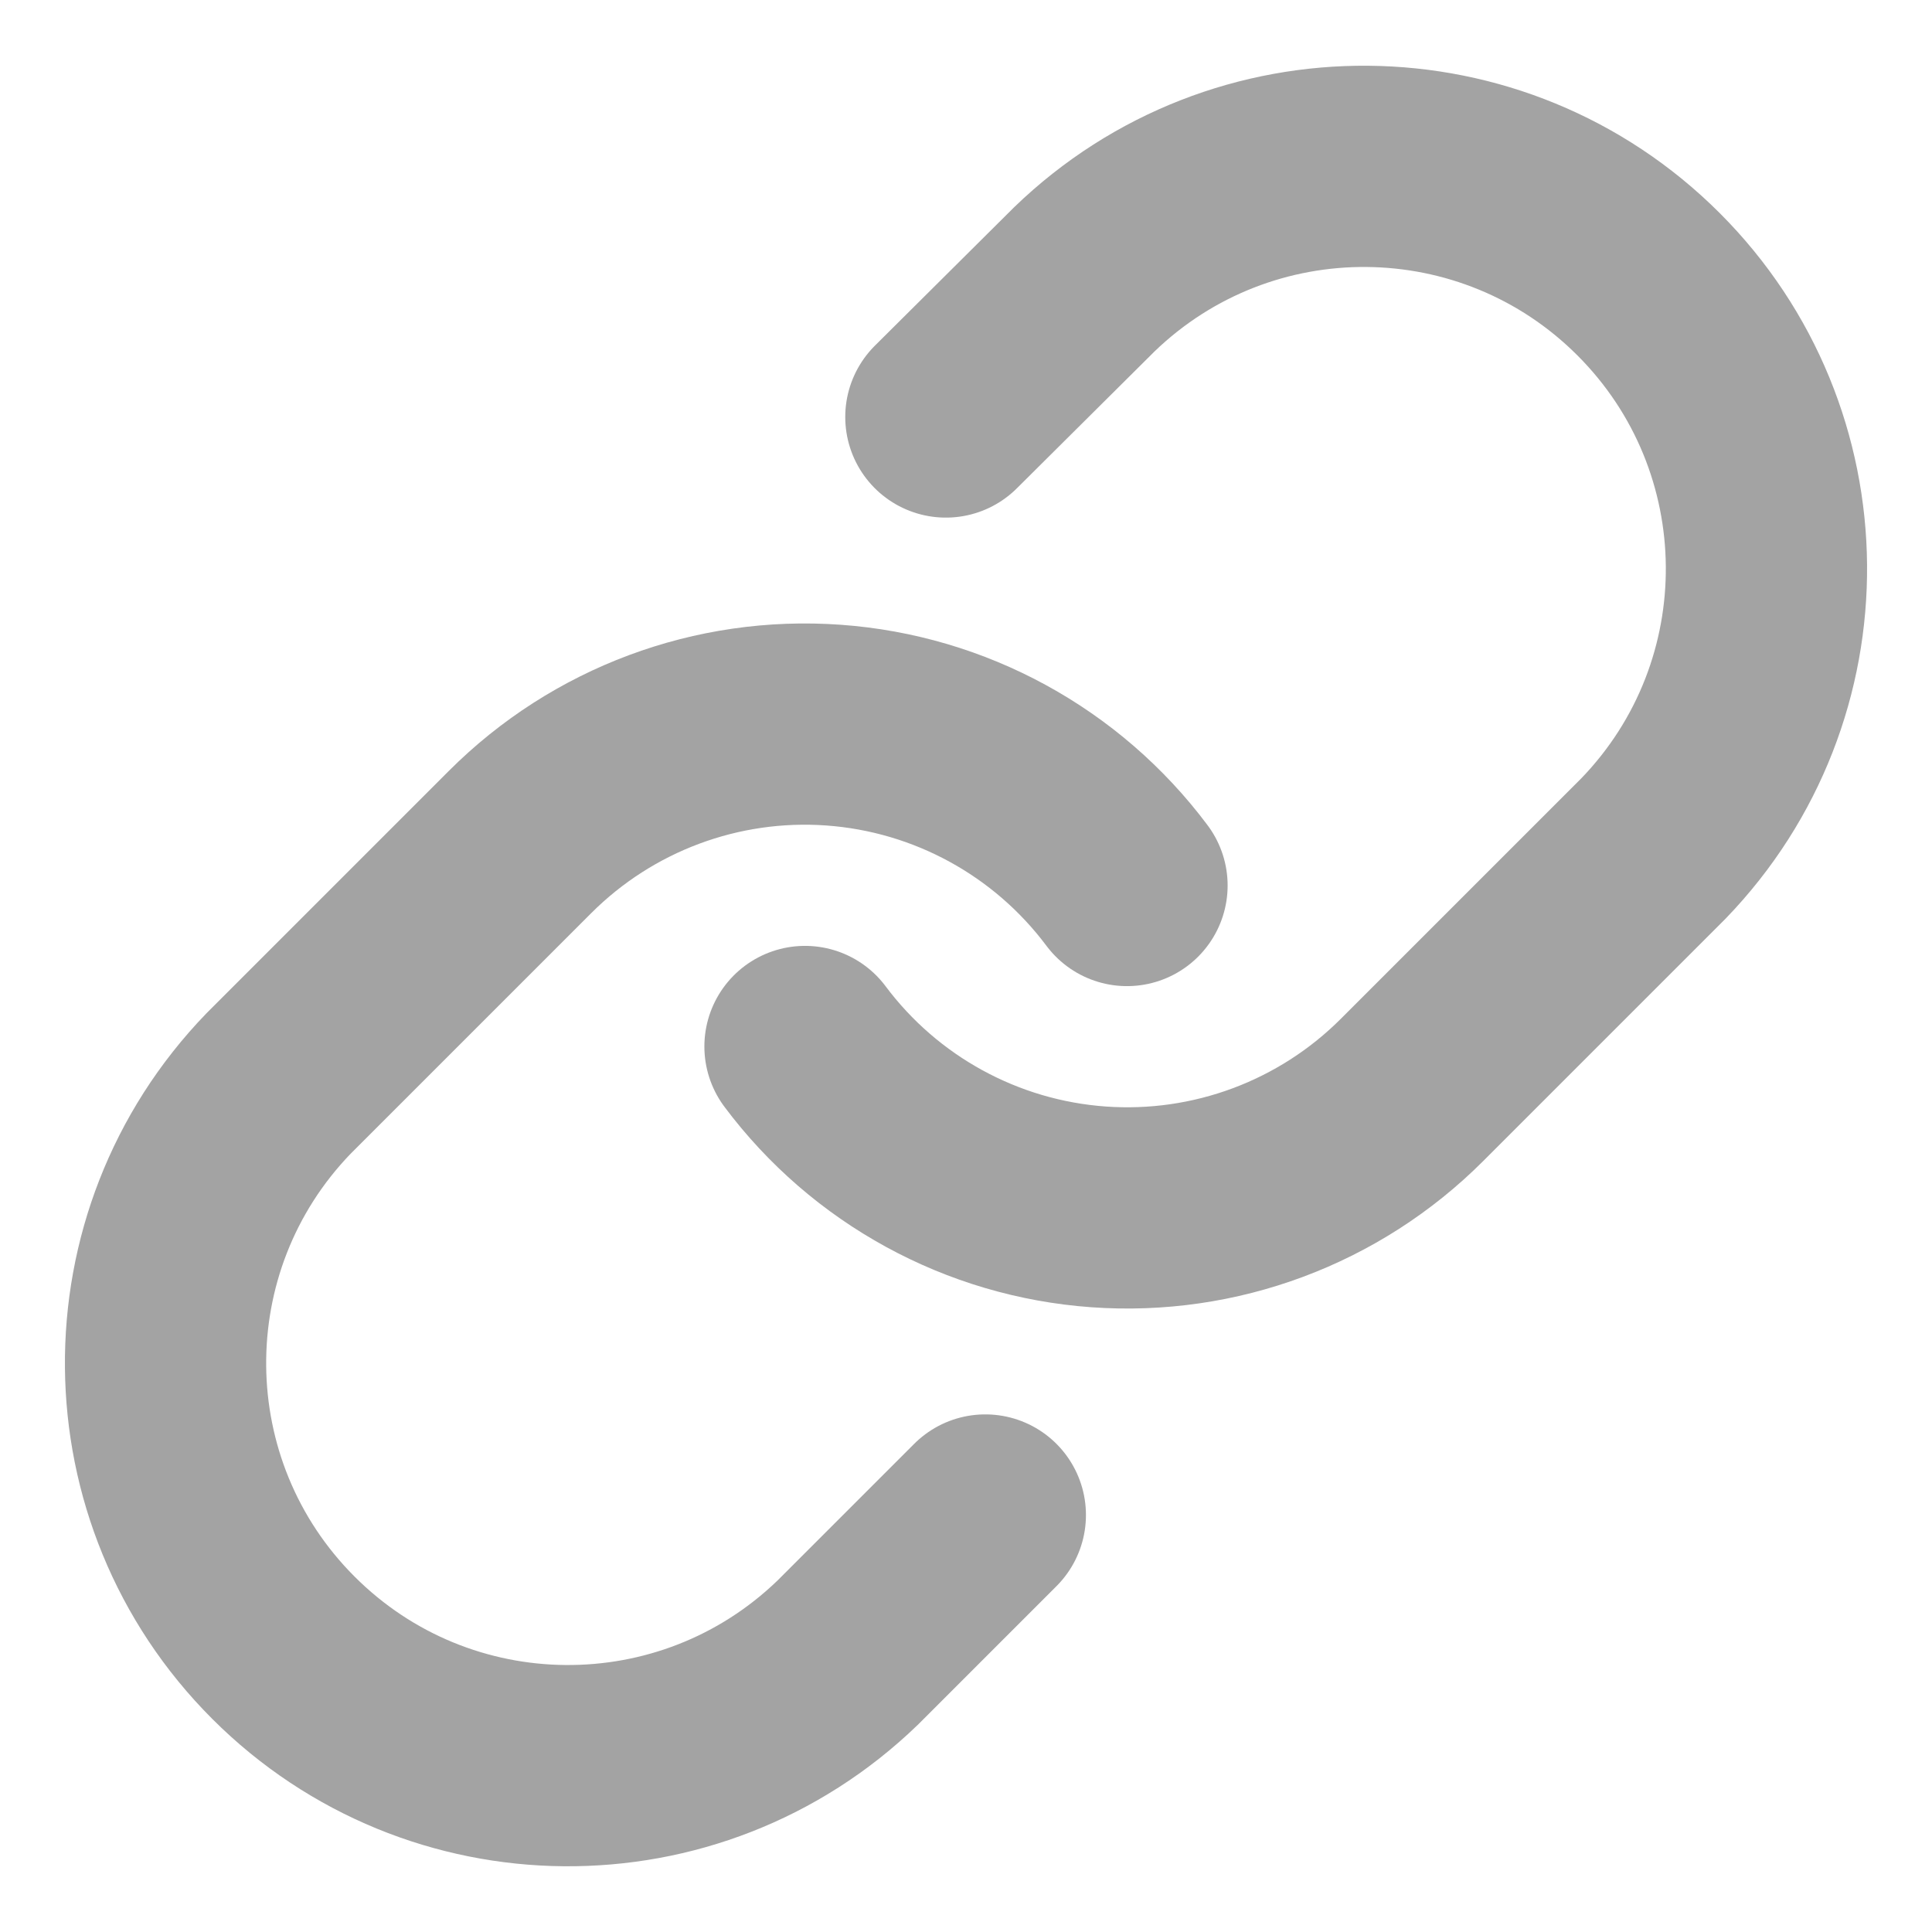
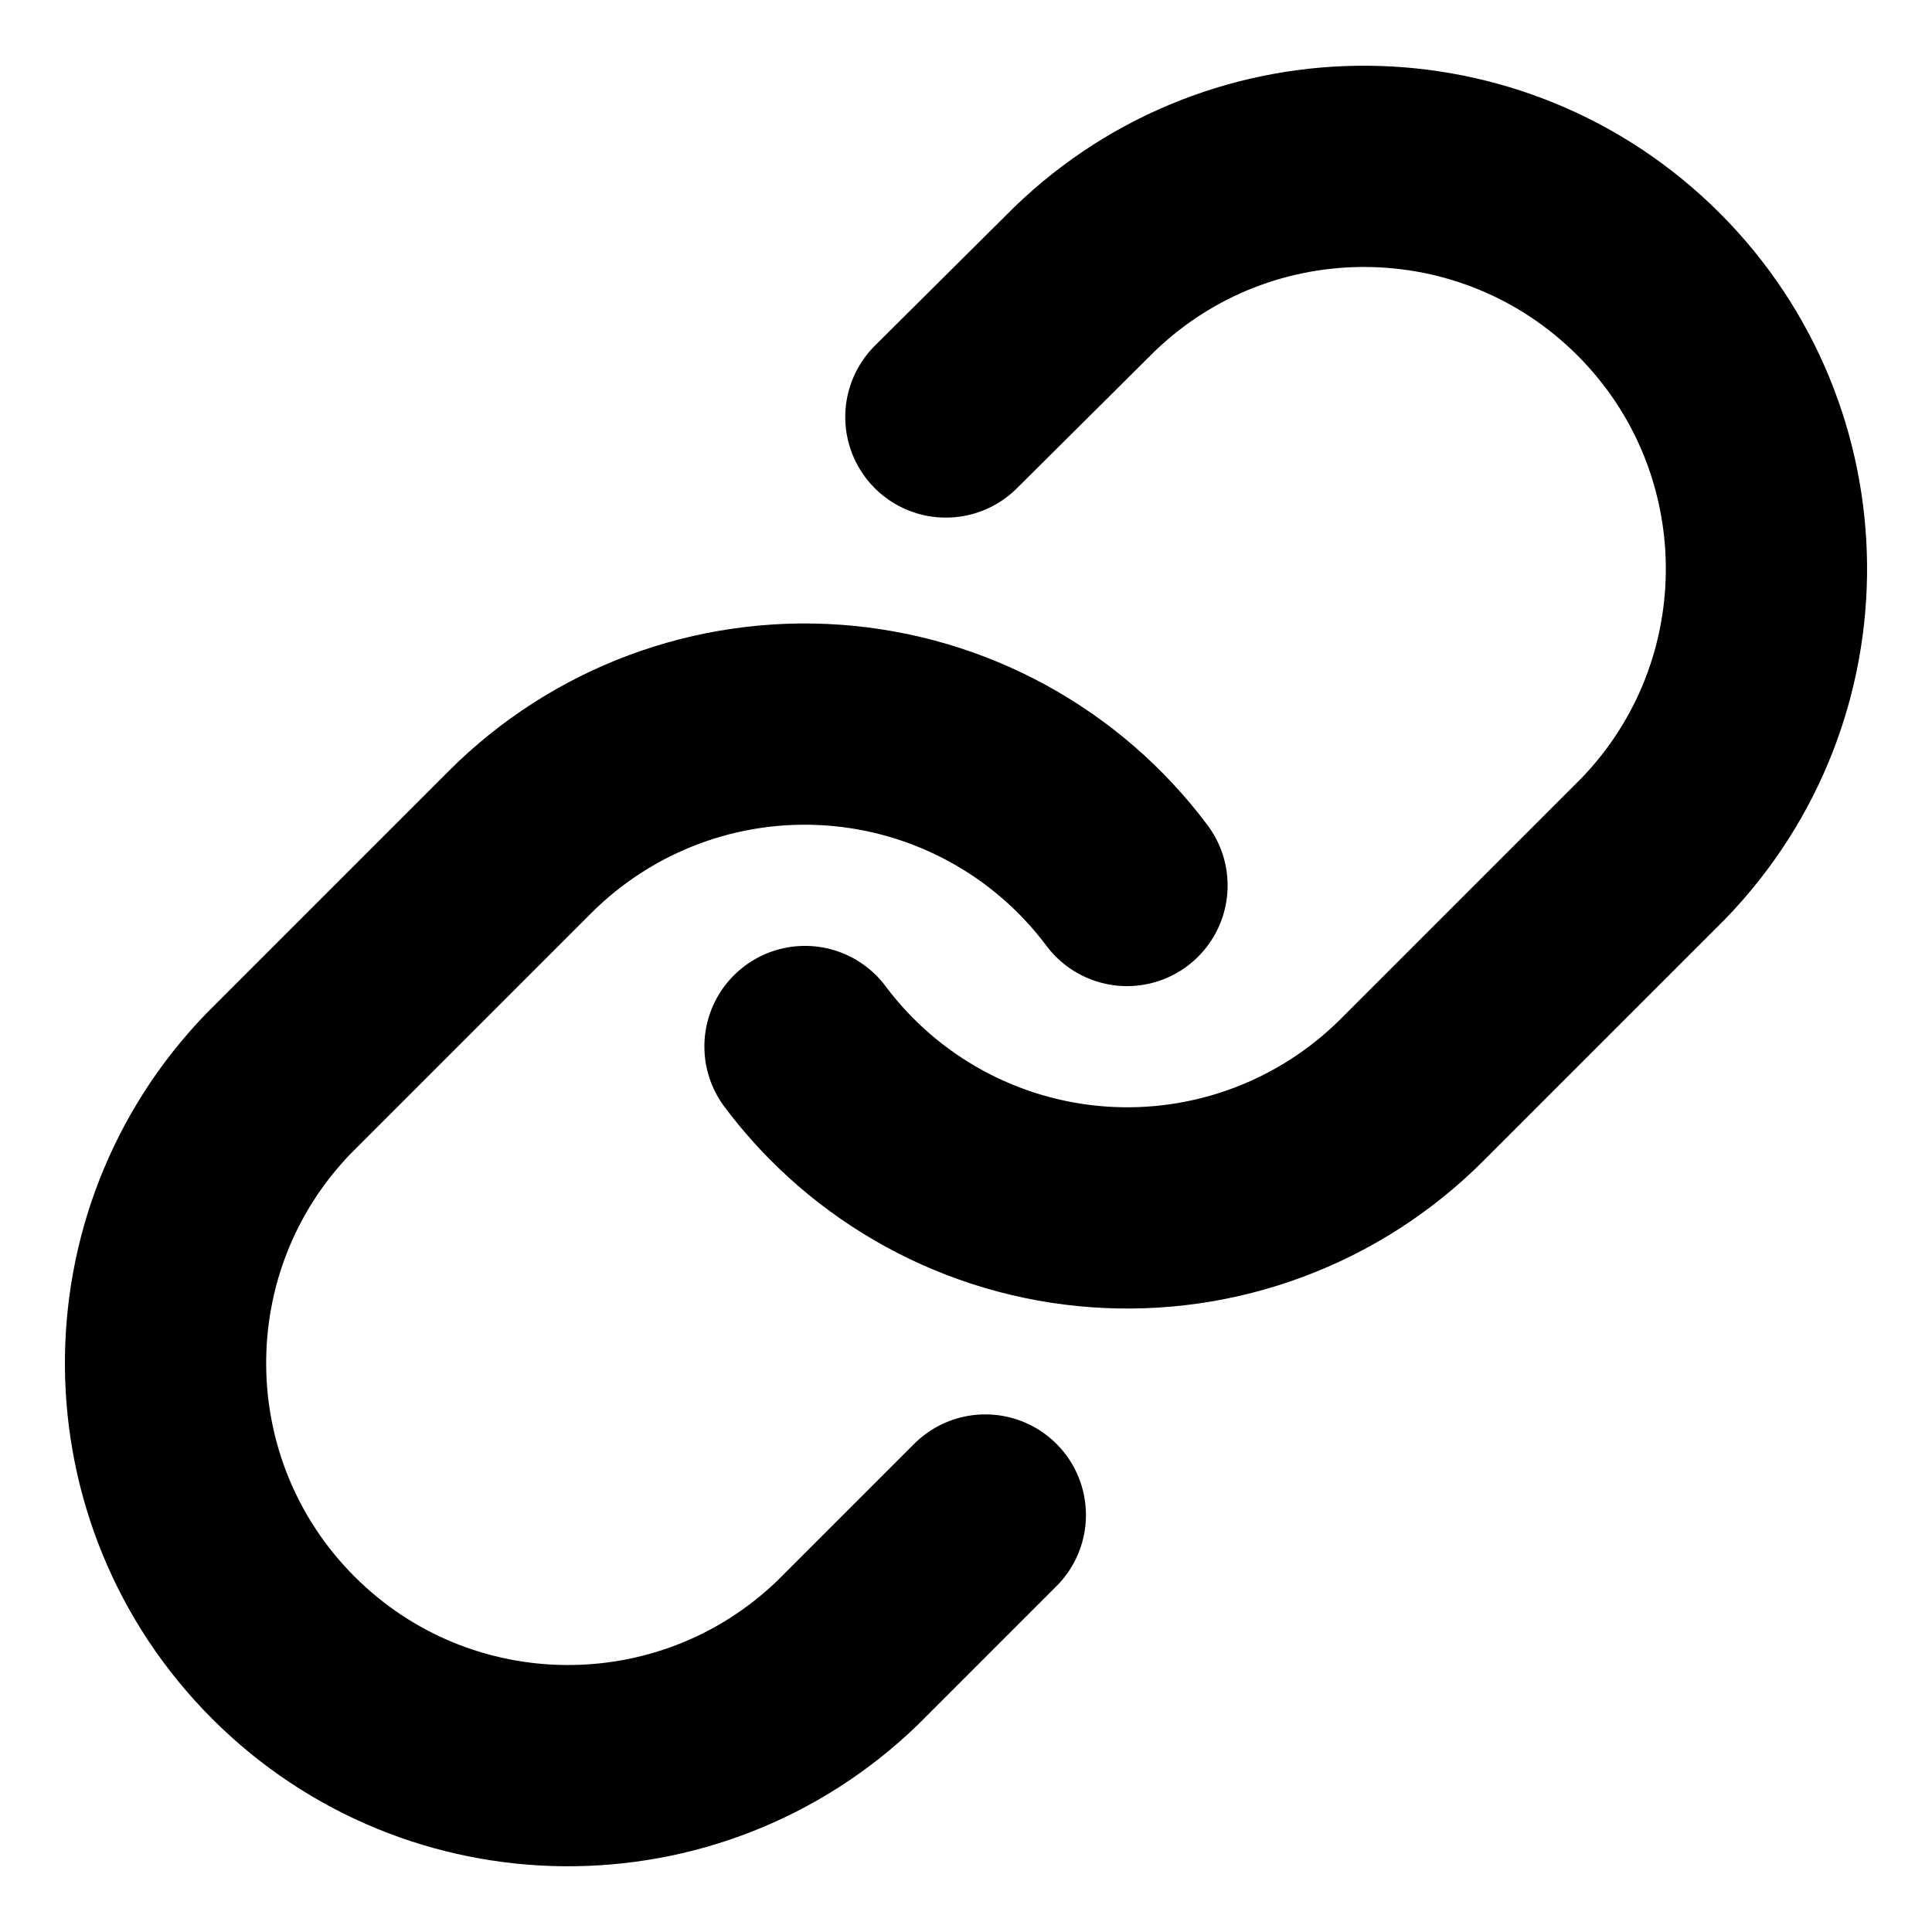
<svg xmlns="http://www.w3.org/2000/svg" width="24" height="24" viewBox="0 0 24 24" fill="none" stroke="currentColor" stroke-width="2.5" stroke-linecap="round" stroke-linejoin="round" class="w-4 h-4">
-   <path d="M10 13a5 5 0 0 0 7.54.54l3-3a5 5 0 0 0-7.07-7.07l-1.72 1.71" stroke="#A3A3A3" fill="none" stroke-width="2.5px" />
-   <path d="M14 11a5 5 0 0 0-7.54-.54l-3 3a5 5 0 0 0 7.07 7.07l1.71-1.71" stroke="#A3A3A3" fill="none" stroke-width="2.5px" />
+   <path d="M10 13a5 5 0 0 0 7.54.54l3-3a5 5 0 0 0-7.07-7.07l-1.72 1.71" stroke="currentColor" fill="none" stroke-width="2.5px" />
+   <path d="M14 11a5 5 0 0 0-7.54-.54l-3 3a5 5 0 0 0 7.07 7.07l1.71-1.71" stroke="currentColor" fill="none" stroke-width="2.5px" />
</svg>
